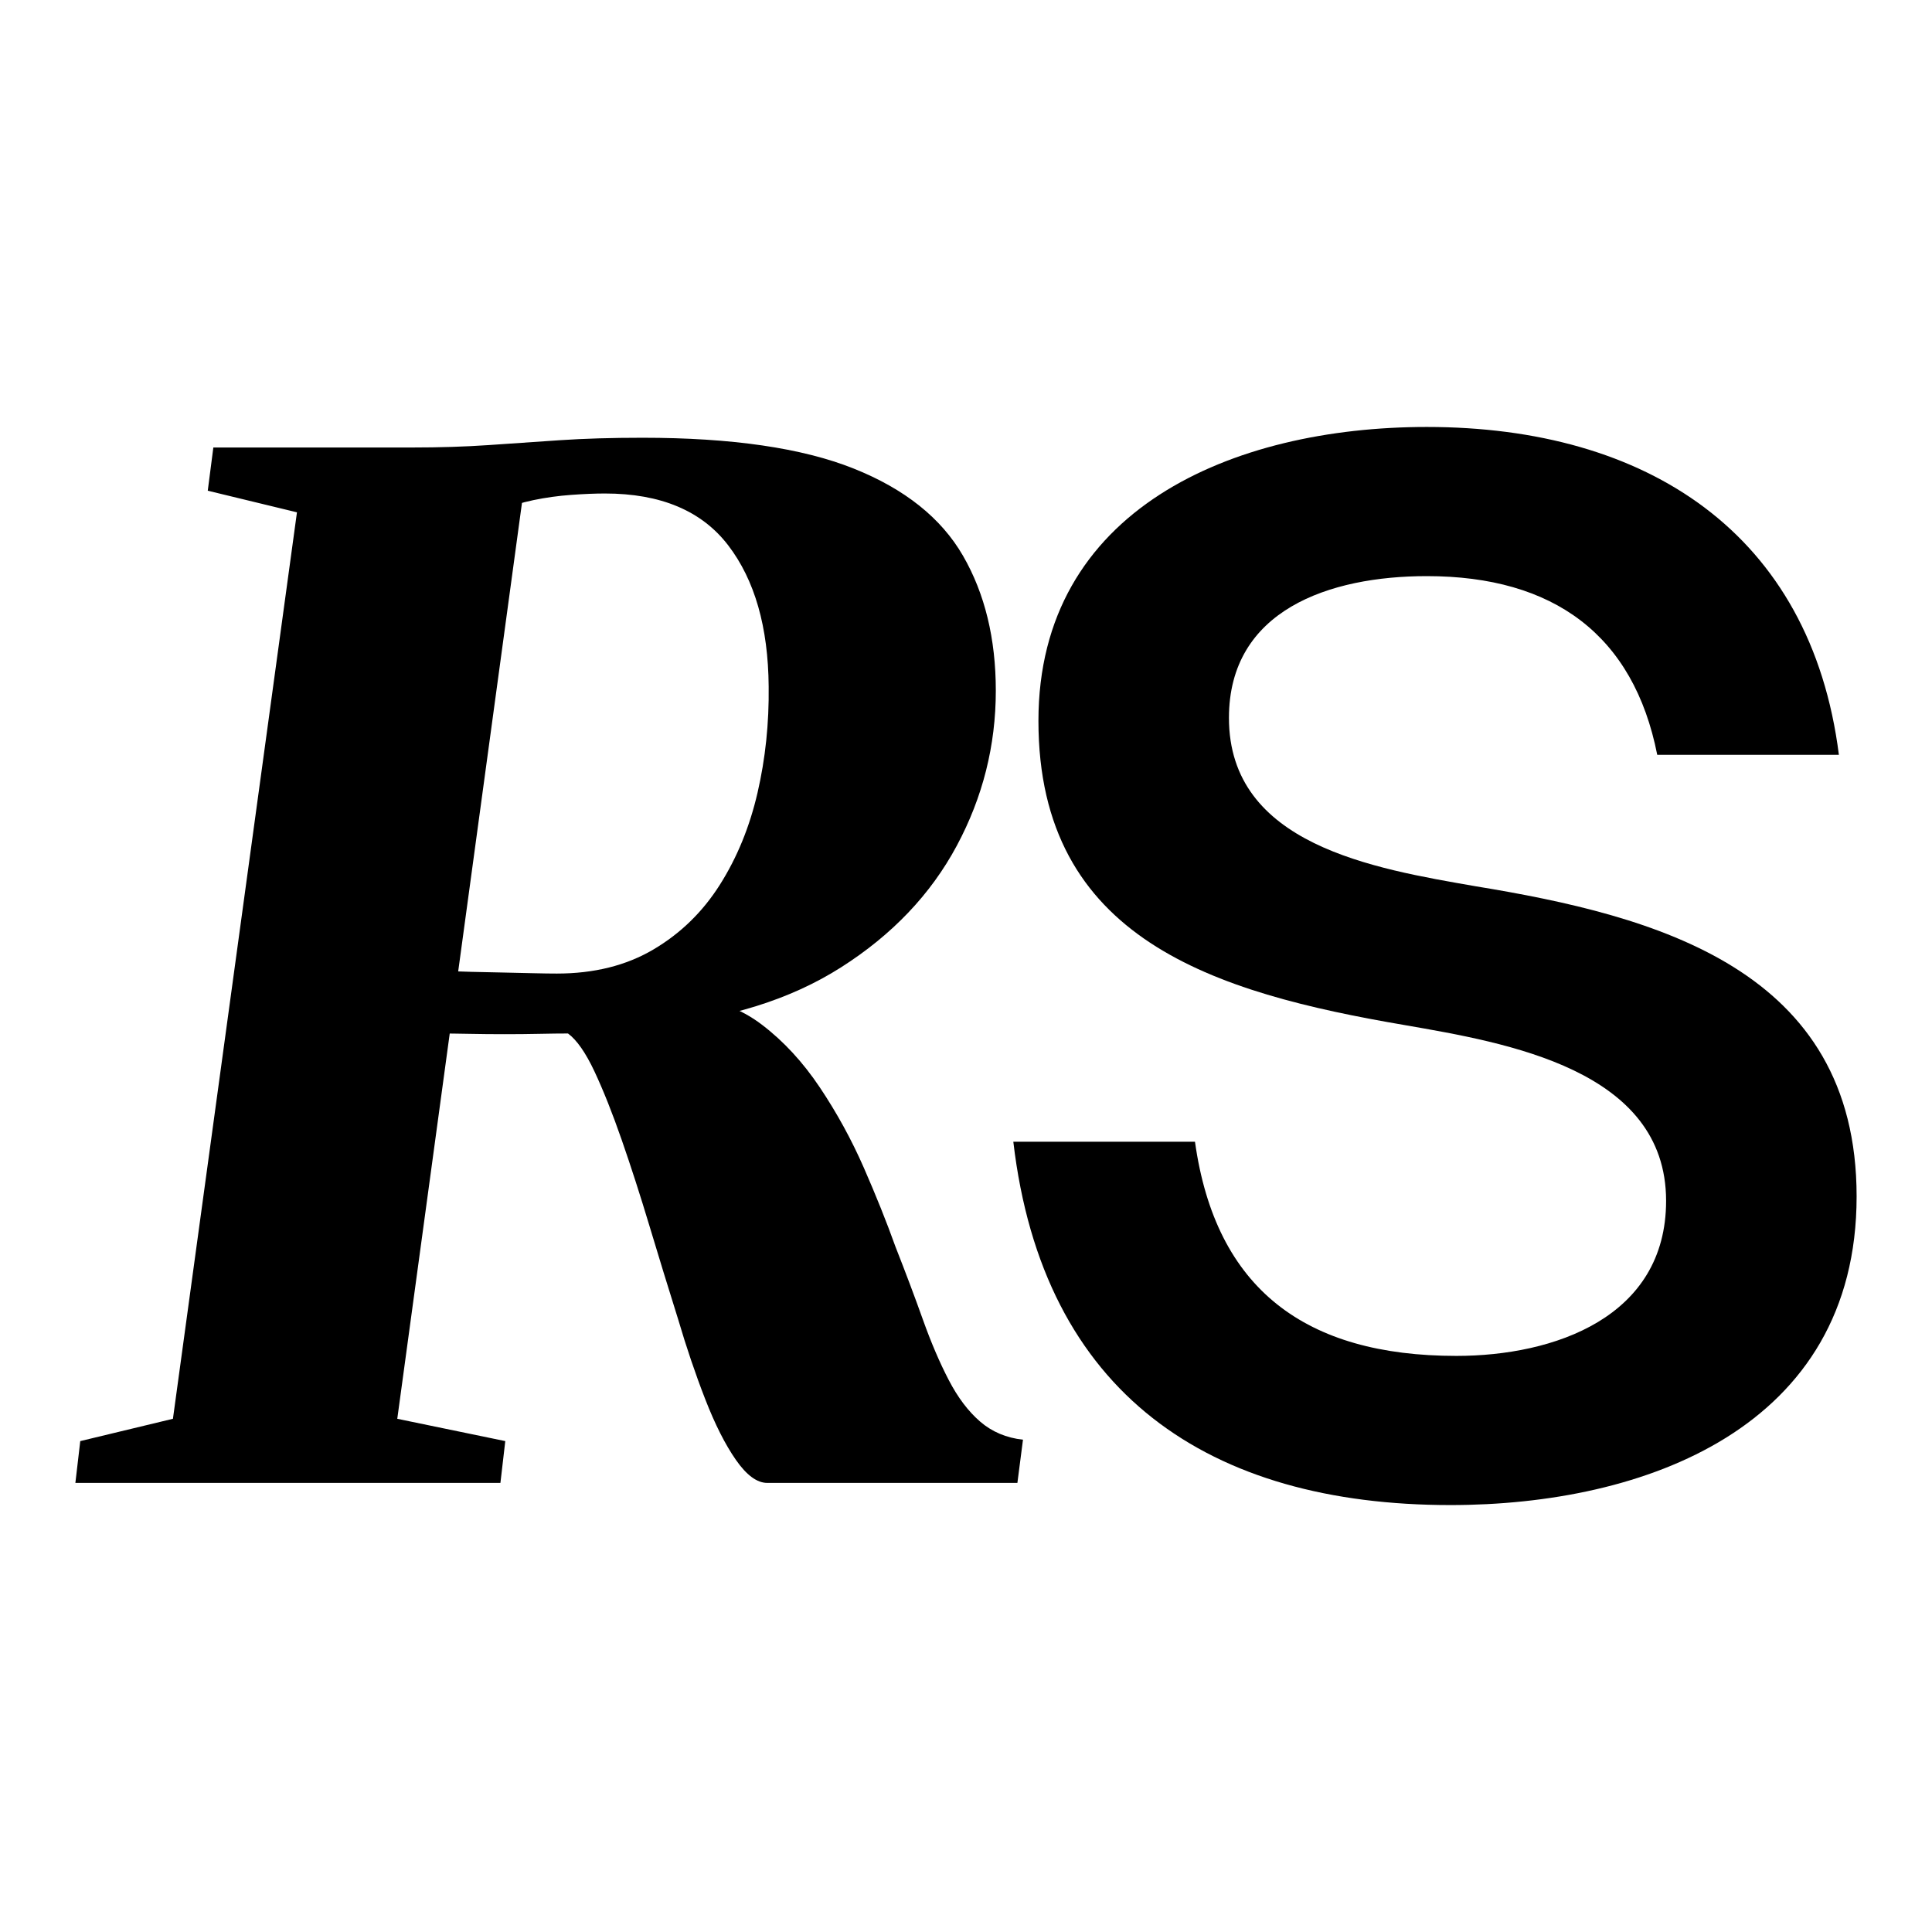
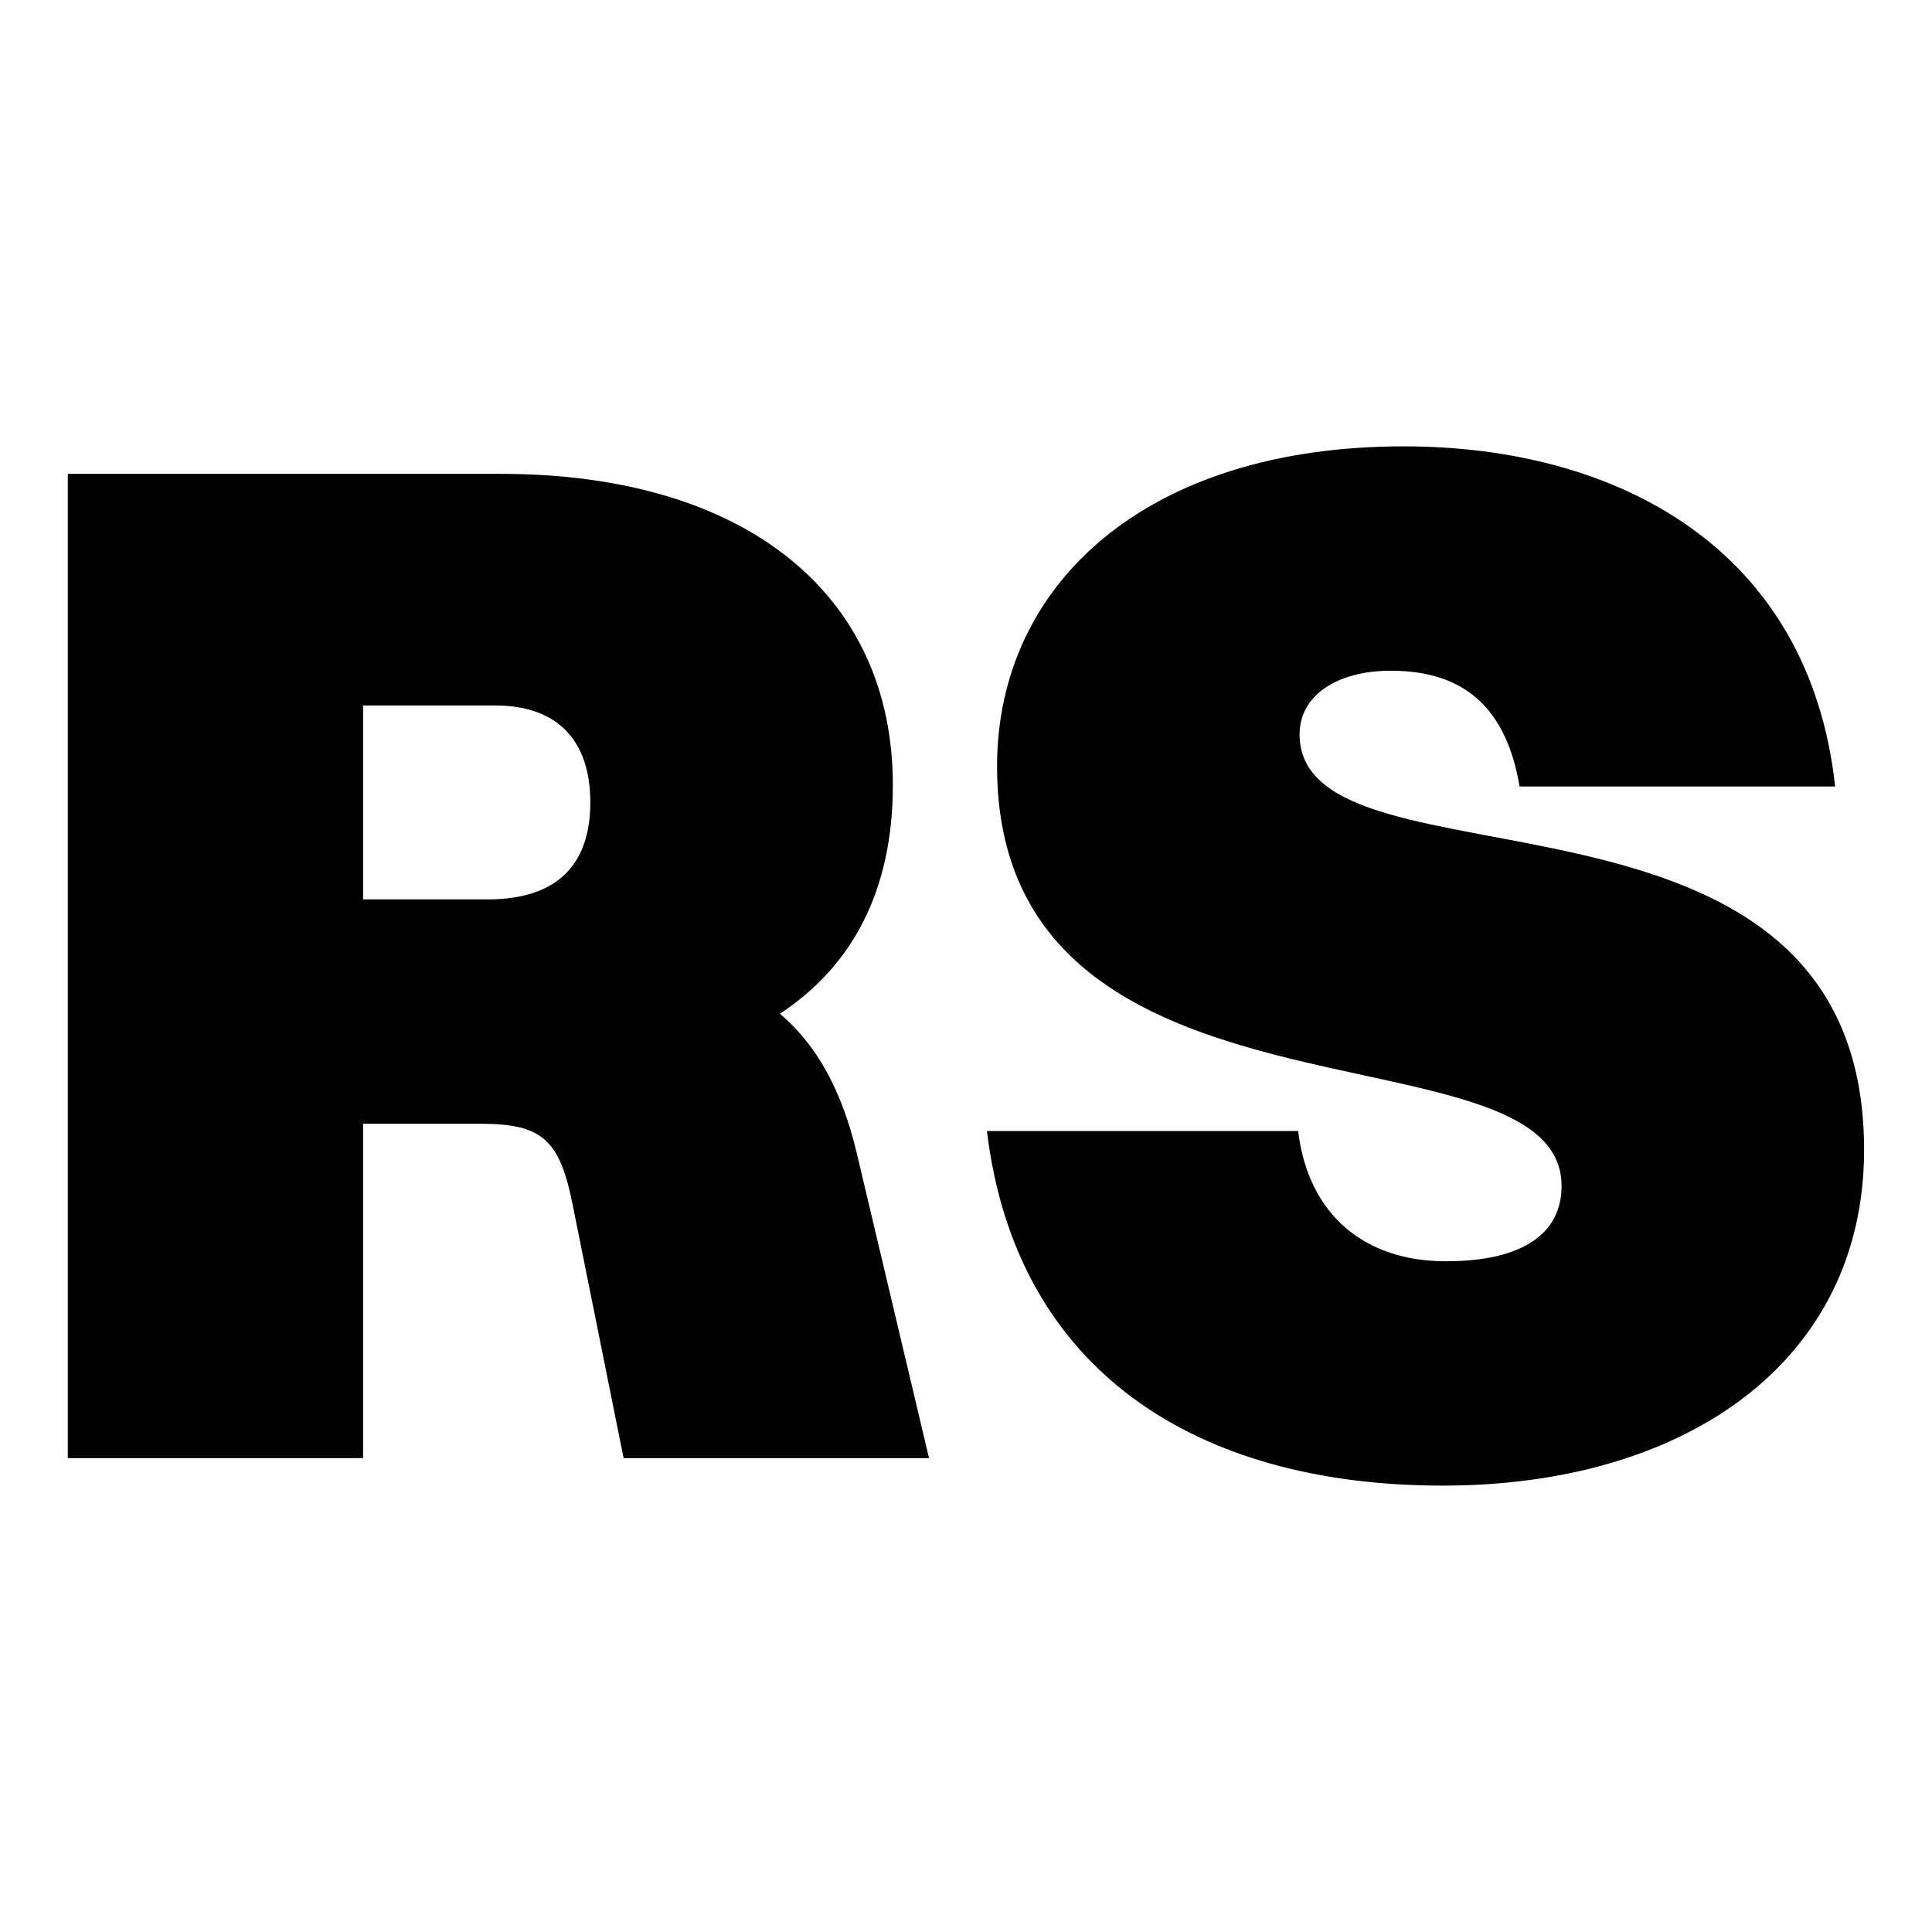
<svg xmlns="http://www.w3.org/2000/svg" width="100%" height="100%" viewBox="0 0 128 128" version="1.1" xml:space="preserve" style="fill-rule:evenodd;clip-rule:evenodd;stroke-linejoin:round;stroke-miterlimit:2;">
-   <g transform="matrix(1,0,0,1,1.86606,-2.57519)">
-     <g transform="matrix(1.77901,0,0,1.77901,38.2385,27.2598)">
-       <path d="M-19.736,41.35L-19.554,39.793L-16.103,38.962L-11.484,5.204L-14.806,4.399L-14.598,2.79L-7.203,2.79C-6.165,2.79 -5.213,2.76 -4.348,2.7C-3.483,2.639 -2.597,2.578 -1.689,2.518C-0.78,2.457 0.244,2.427 1.386,2.427C4.708,2.427 7.324,2.808 9.236,3.569C11.147,4.33 12.509,5.415 13.322,6.825C14.135,8.235 14.542,9.909 14.542,11.846C14.542,13.888 14.058,15.812 13.089,17.62C12.12,19.428 10.684,20.937 8.781,22.148C6.879,23.359 4.535,24.085 1.749,24.328L3.099,23.316C4.119,23.35 5.032,23.674 5.836,24.289C6.641,24.903 7.359,25.681 7.99,26.624C8.621,27.567 9.166,28.561 9.625,29.608C10.083,30.655 10.477,31.636 10.805,32.553C11.186,33.522 11.528,34.43 11.83,35.278C12.133,36.125 12.453,36.874 12.791,37.522C13.128,38.171 13.517,38.686 13.958,39.066C14.399,39.447 14.931,39.672 15.554,39.741L15.346,41.35L6.031,41.35C5.65,41.35 5.261,41.064 4.863,40.493C4.465,39.922 4.085,39.17 3.722,38.236C3.358,37.302 3.021,36.307 2.71,35.252C2.346,34.093 1.992,32.938 1.646,31.788C1.3,30.637 0.954,29.565 0.608,28.57C0.262,27.575 -0.076,26.728 -0.404,26.027C-0.733,25.327 -1.062,24.855 -1.39,24.613C-1.684,24.613 -2.039,24.617 -2.454,24.626C-2.869,24.635 -3.302,24.639 -3.752,24.639C-4.201,24.639 -4.642,24.635 -5.075,24.626C-5.507,24.617 -5.888,24.613 -6.217,24.613L-5.931,22.278C-5.672,22.295 -5.36,22.308 -4.997,22.317C-4.634,22.325 -4.249,22.334 -3.842,22.342C-3.436,22.351 -3.051,22.36 -2.688,22.368C-2.324,22.377 -2.03,22.381 -1.805,22.381C-0.422,22.381 0.776,22.083 1.788,21.486C2.8,20.889 3.626,20.085 4.266,19.073C4.907,18.061 5.374,16.919 5.668,15.648C5.962,14.376 6.1,13.057 6.083,11.691C6.066,9.476 5.564,7.725 4.578,6.436C3.592,5.147 2.061,4.503 -0.015,4.503C-0.378,4.503 -0.798,4.52 -1.274,4.555C-1.749,4.589 -2.216,4.654 -2.675,4.749C-3.133,4.845 -3.535,4.97 -3.881,5.126L-2.947,3.699L-7.748,38.962L-3.726,39.793L-3.907,41.35L-19.736,41.35Z" style="fill-rule:nonzero;" />
-     </g>
-     <g transform="matrix(1.77901,0,0,1.77901,31.1463,27.2598)">
-       <path d="M34.581,2.025C27.321,2.025 20.116,5.105 20.116,12.97C20.116,21.11 26.661,23.09 33.756,24.3C37.551,24.96 43.491,25.95 43.491,30.845C43.491,35.19 39.311,36.62 35.681,36.62C30.071,36.62 26.716,34.145 25.946,28.645L19.181,28.645C20.281,38.05 26.496,42.175 35.461,42.175C42.666,42.175 50.586,39.315 50.586,30.68C50.586,22.21 43.106,20.23 36.396,19.13C32.601,18.47 27.211,17.59 27.211,12.86C27.211,8.845 30.951,7.58 34.581,7.58C39.311,7.58 42.281,9.78 43.161,14.235L49.926,14.235C48.881,5.985 42.776,2.025 34.581,2.025Z" style="fill-rule:nonzero;" />
+   <g transform="matrix(7.99147,0,0,7.99147,-81.4406,-23.3795)">
+     <g>
+       <path d="M10.753,15.014L13.201,15.014L13.201,12.242L14.173,12.242C14.689,12.242 14.833,12.374 14.941,12.926L15.361,15.014L17.893,15.014L17.293,12.482C17.173,11.978 16.969,11.594 16.657,11.33C17.257,10.934 17.593,10.31 17.593,9.434C17.593,7.85 16.369,6.854 14.341,6.854L10.753,6.854L10.753,15.014ZM14.293,8.774C14.845,8.774 15.085,9.098 15.085,9.578C15.085,10.046 14.857,10.382 14.233,10.382L13.201,10.382L13.201,8.774L14.293,8.774Z" style="fill-rule:nonzero;" />
+       <path d="M20.965,9.014C20.965,8.69 21.277,8.486 21.721,8.486C22.345,8.486 22.681,8.81 22.789,9.446L25.405,9.446C25.189,7.466 23.593,6.626 21.829,6.626C19.681,6.626 18.457,7.778 18.457,9.278C18.457,12.446 23.137,11.354 23.137,12.758C23.137,13.154 22.813,13.382 22.177,13.382C21.505,13.382 21.037,12.998 20.953,12.302L18.373,12.302C18.613,14.294 20.113,15.242 22.153,15.242C24.169,15.242 25.645,14.21 25.645,12.458C25.645,9.134 20.965,10.406 20.965,9.014Z" style="fill-rule:nonzero;" />
    </g>
  </g>
</svg>
